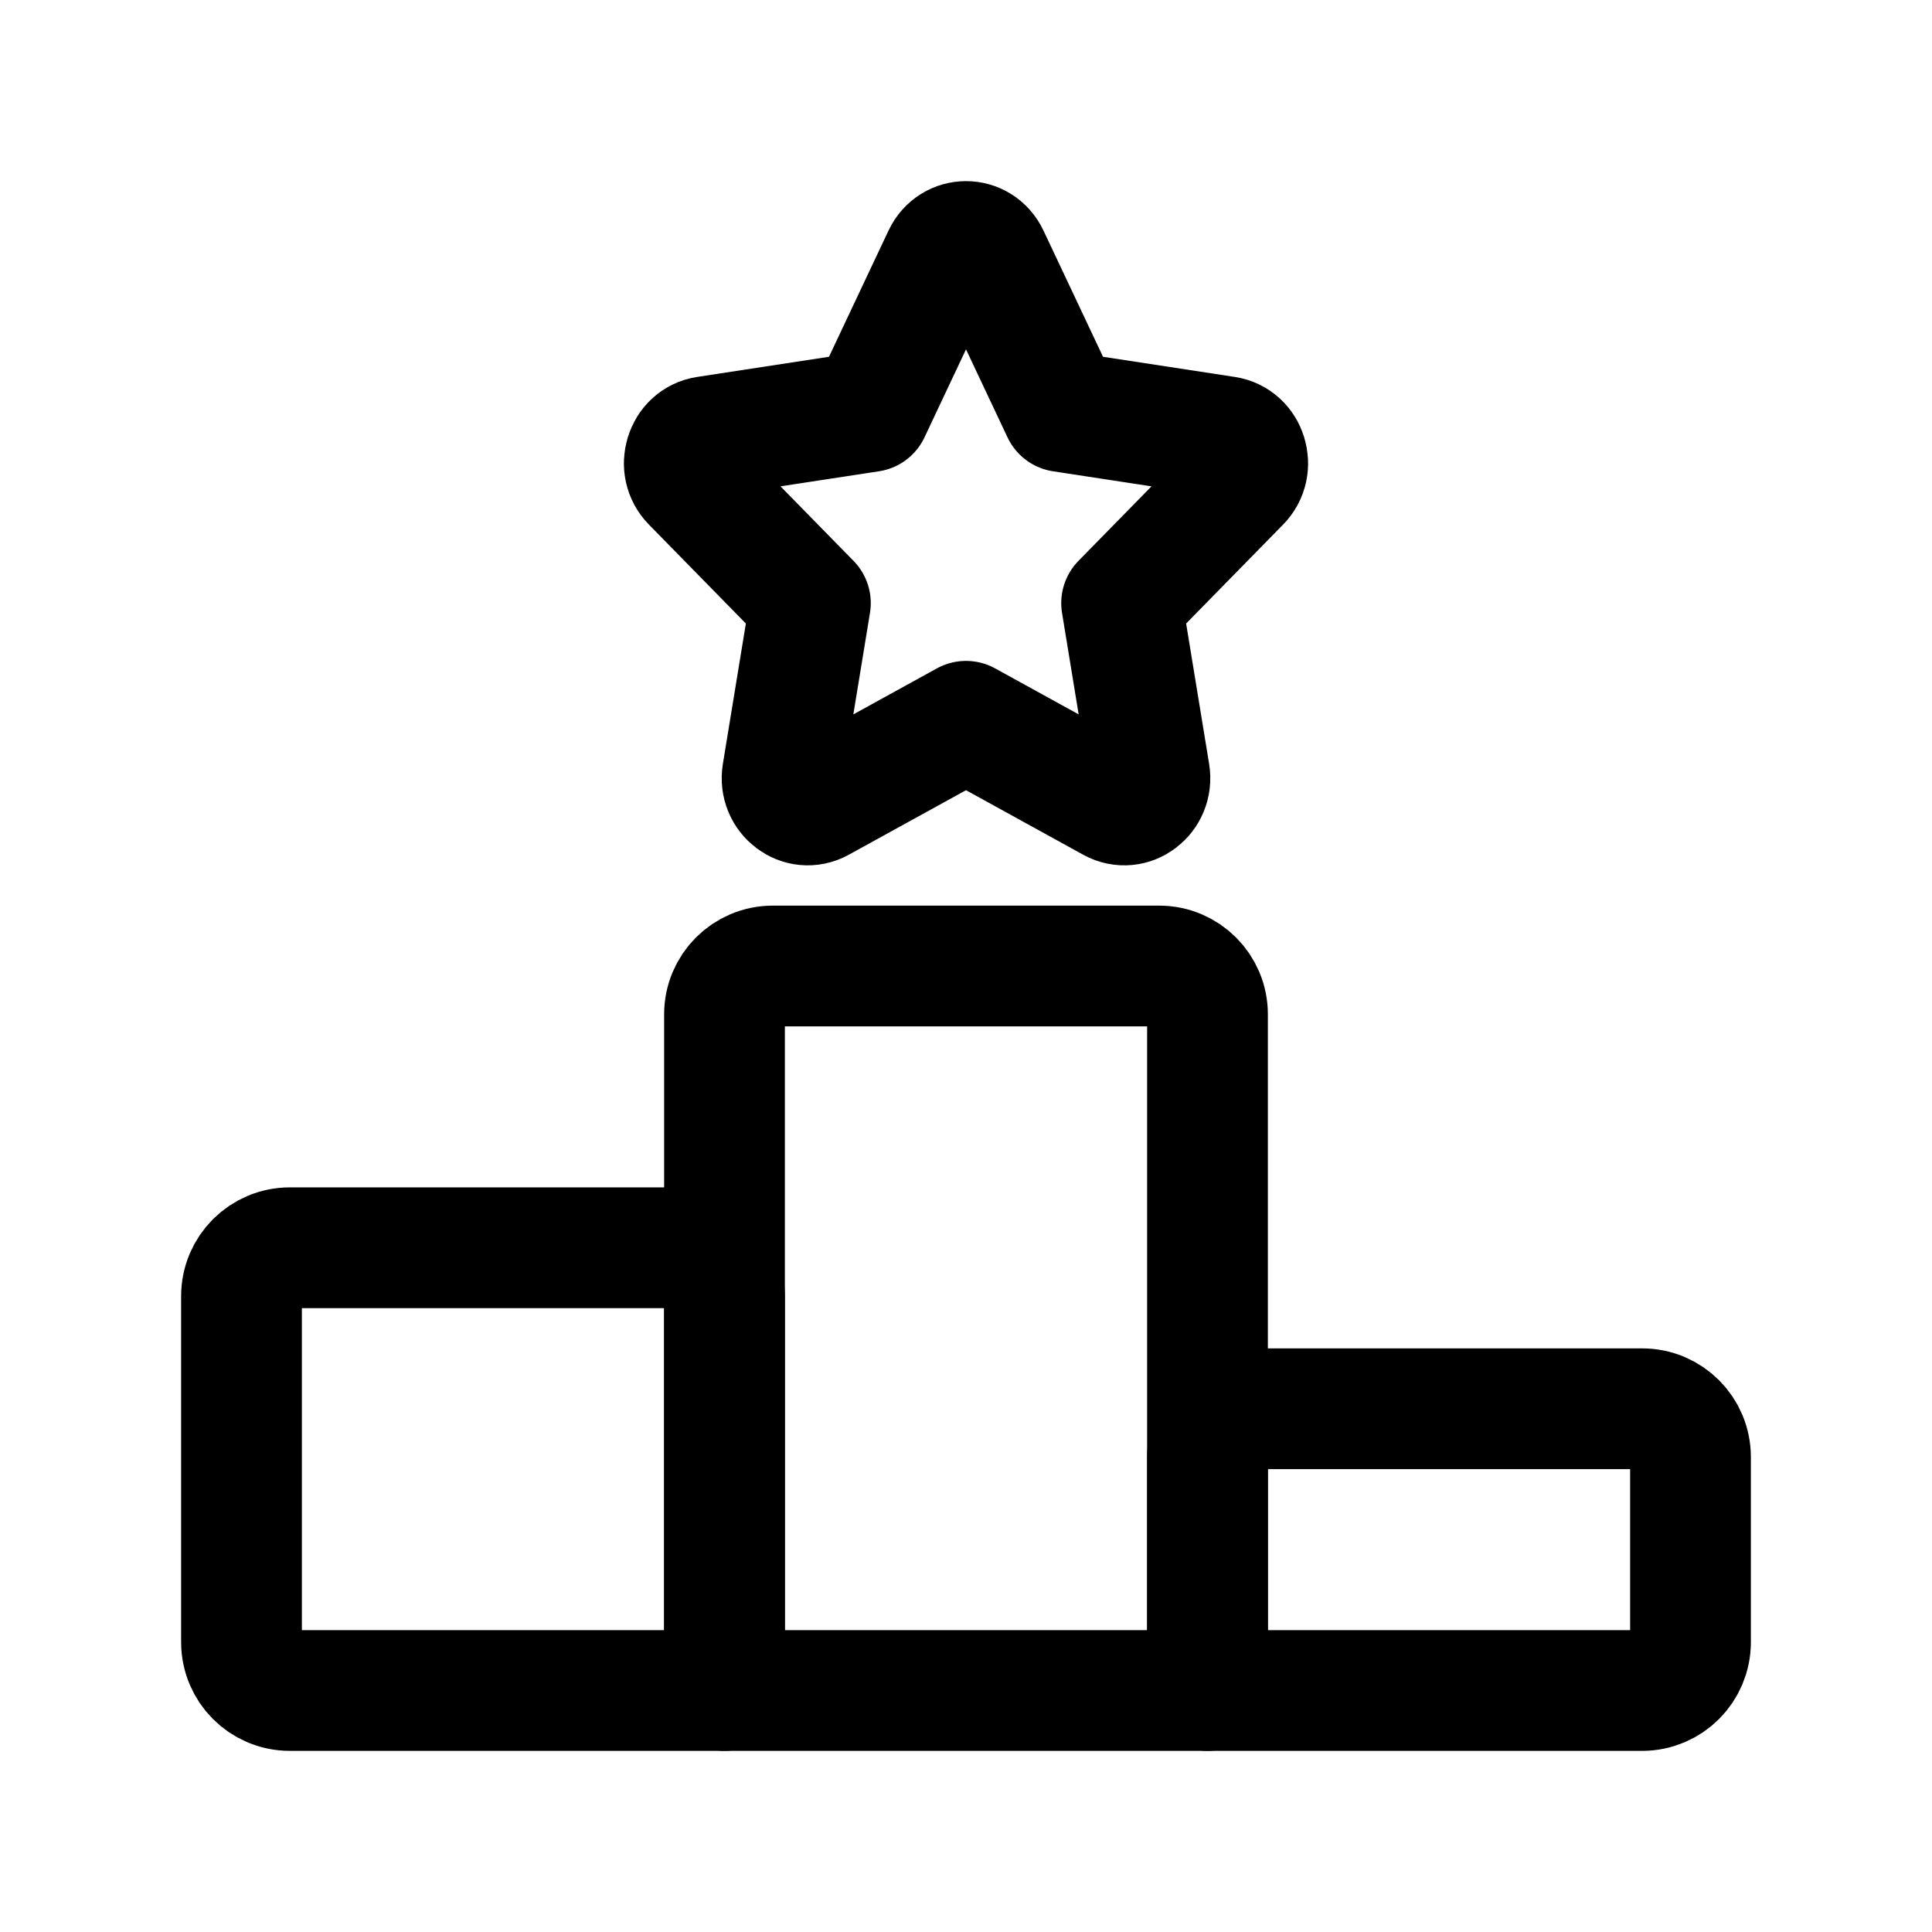
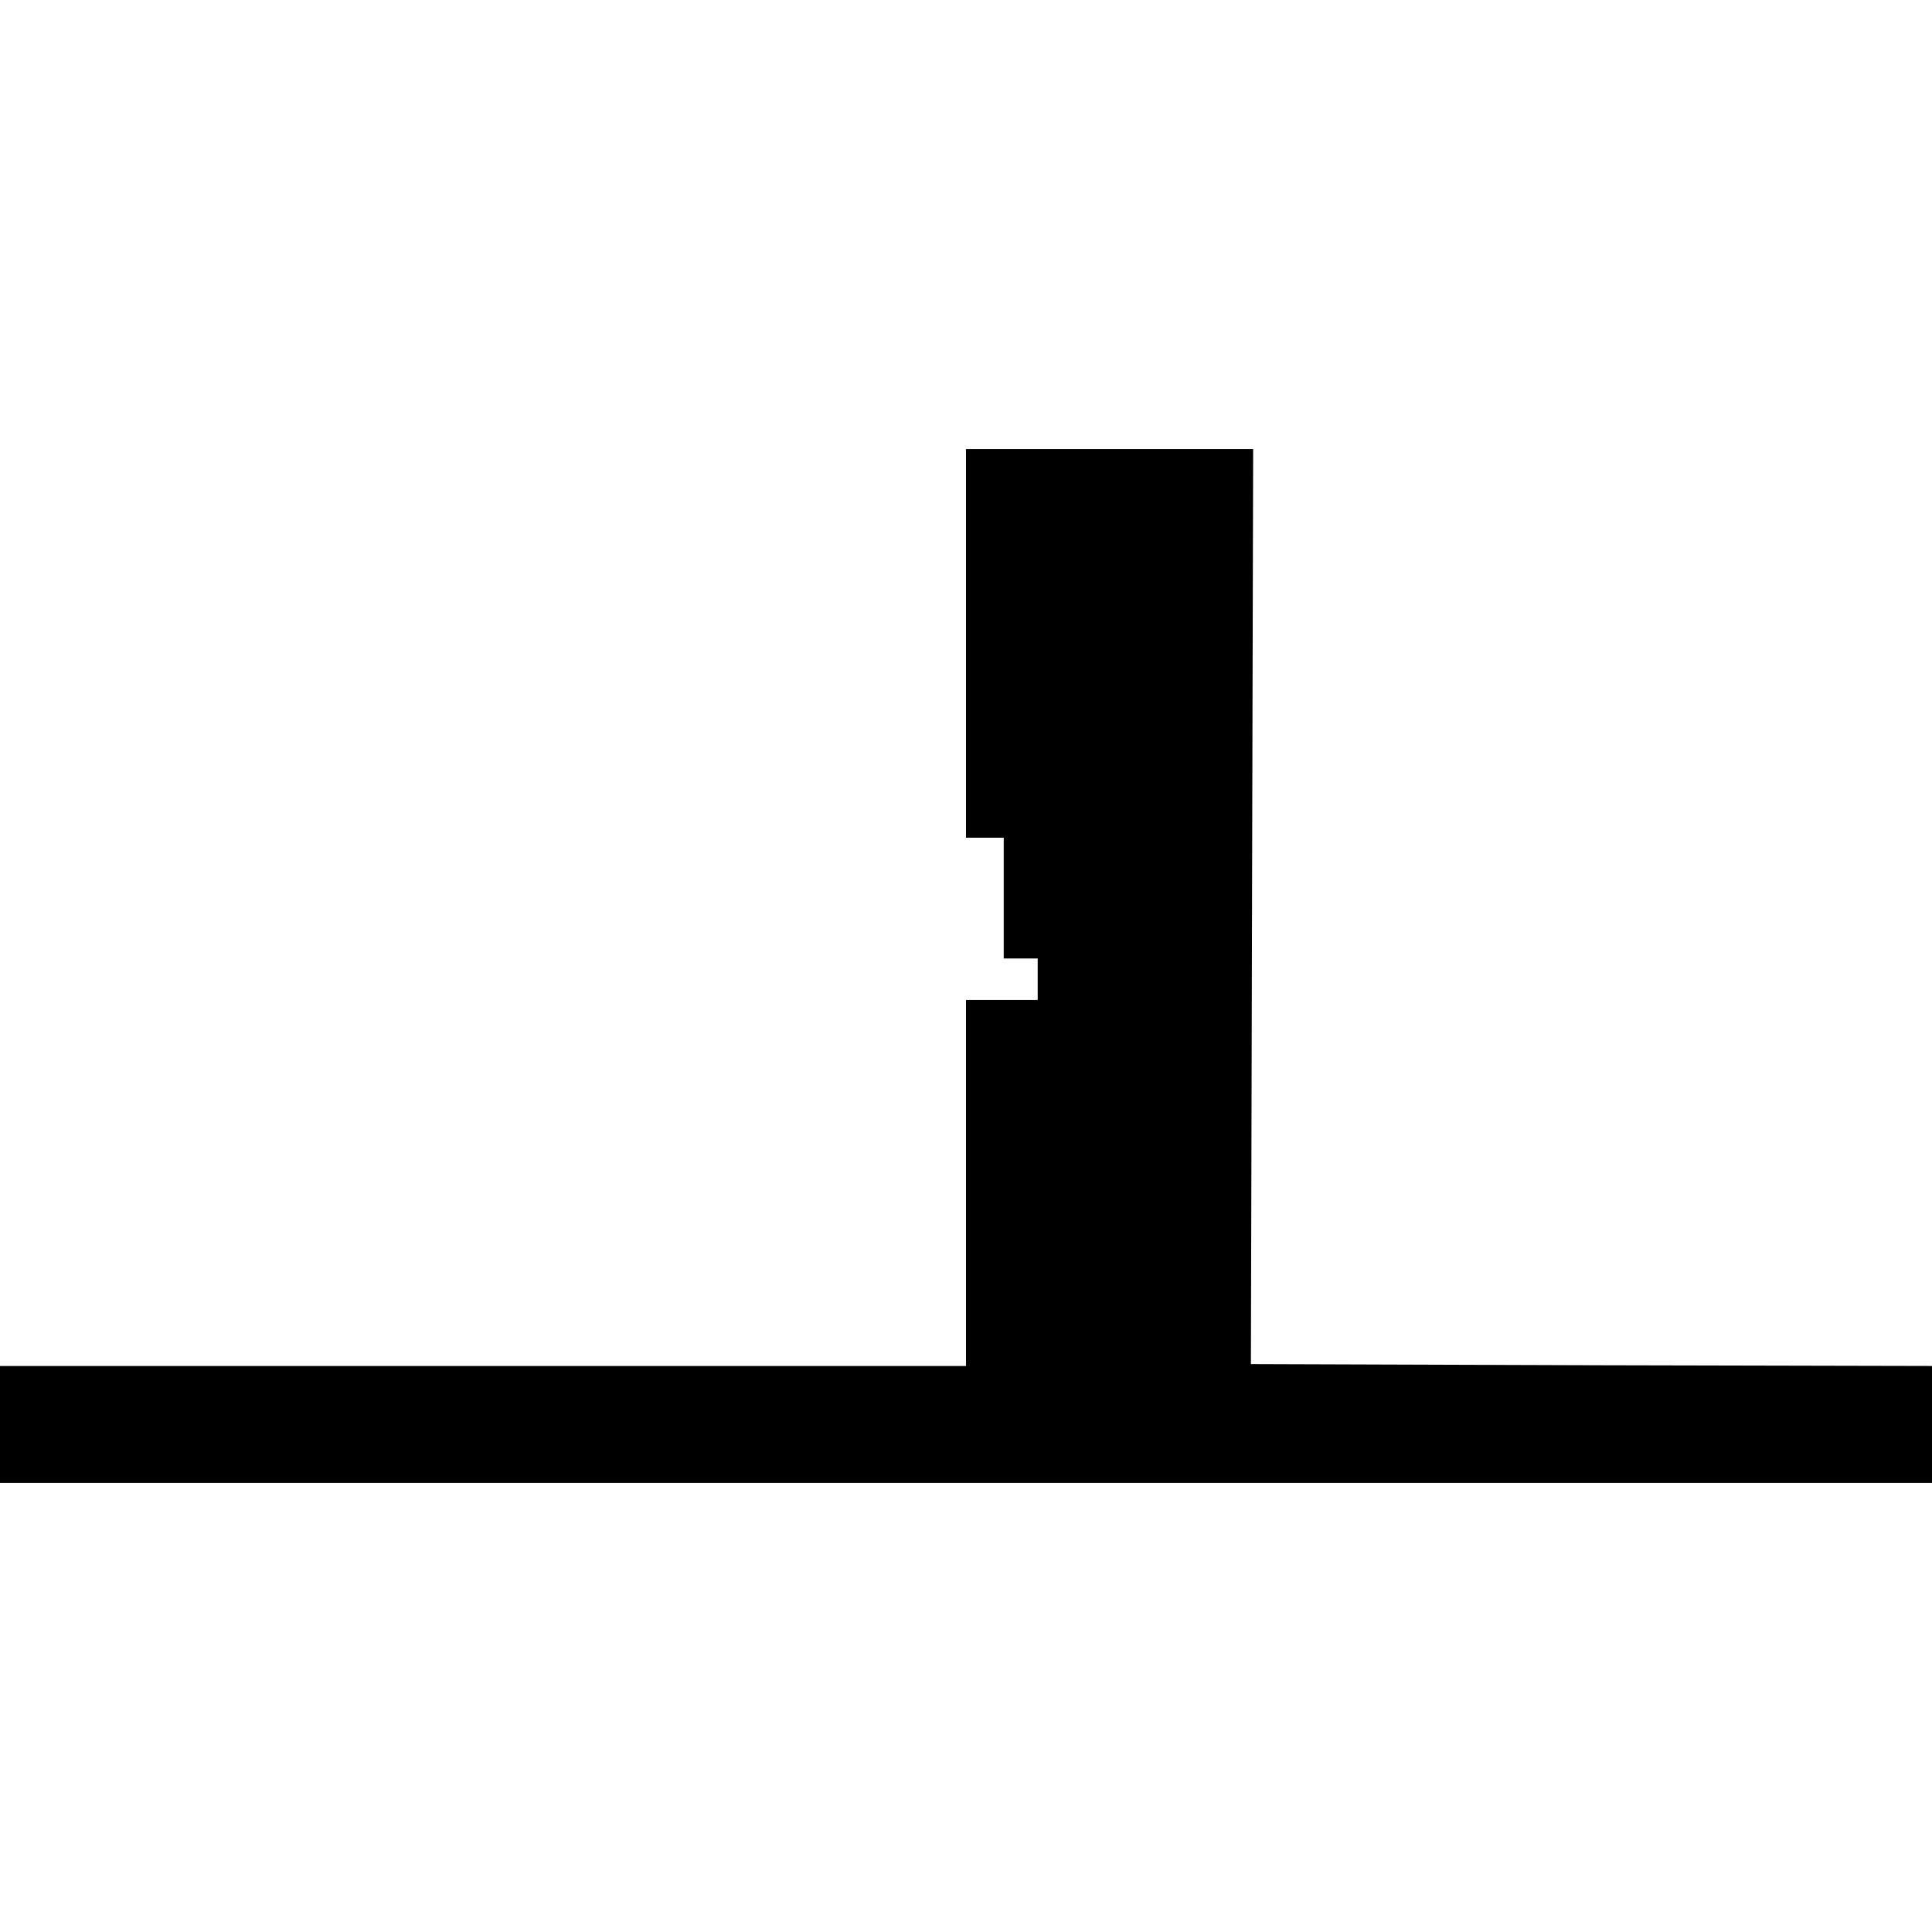
- <svg xmlns="http://www.w3.org/2000/svg" width="24px" height="24px" viewBox="0 0 24 24" fill="none">
-   <path d="M15 21H9V12.6C9 12.269 9.269 12 9.6 12H14.4C14.731 12 15 12.269 15 12.6V21Z" stroke="currentColor" stroke-width="1.5" stroke-linecap="round" stroke-linejoin="round" />
-   <path d="M20.4 21H15V18.1C15 17.769 15.269 17.5 15.6 17.5H20.4C20.731 17.5 21 17.769 21 18.1V20.4C21 20.731 20.731 21 20.4 21Z" stroke="currentColor" stroke-width="1.5" stroke-linecap="round" stroke-linejoin="round" />
-   <path d="M9 21V16.1C9 15.769 8.731 15.5 8.4 15.5H3.6C3.269 15.5 3 15.769 3 16.1V20.4C3 20.731 3.269 21 3.6 21H9Z" stroke="currentColor" stroke-width="1.5" stroke-linecap="round" stroke-linejoin="round" />
-   <path d="M10.806 5.113L11.715 3.186C11.831 2.938 12.169 2.938 12.285 3.186L13.194 5.113L15.227 5.424C15.488 5.464 15.592 5.8 15.403 5.992L13.933 7.492L14.28 9.61C14.324 9.882 14.052 10.089 13.818 9.961L12 8.96L10.182 9.961C9.949 10.089 9.676 9.882 9.72 9.61L10.067 7.492L8.597 5.992C8.408 5.8 8.512 5.464 8.772 5.424L10.806 5.113Z" stroke="currentColor" stroke-width="1.5" stroke-linecap="round" stroke-linejoin="round" />
+ <svg xmlns="http://www.w3.org/2000/svg" version="1.0" width="512pt" height="512pt" viewBox="0 0 512 512" preserveAspectRatio="xMidYMid meet">
+   <g transform="translate(0,512) scale(0.1,-0.1)" fill="#000000" stroke="none">
+     <path d="M2560 3415 l0 -515 50 0 50 0 0 -160 0 -160 45 0 45 0 0 -55 0 -55 -95 0 -95 0 0 -485 0 -485 -1280 0 -1280 0 0 -155 0 -155 2560 0 2560 0 0 155 0 155 -902 2 -903 3 3 1213 3 1212 -381 0 -380 0 0 -515z" />
+   </g>
</svg>
